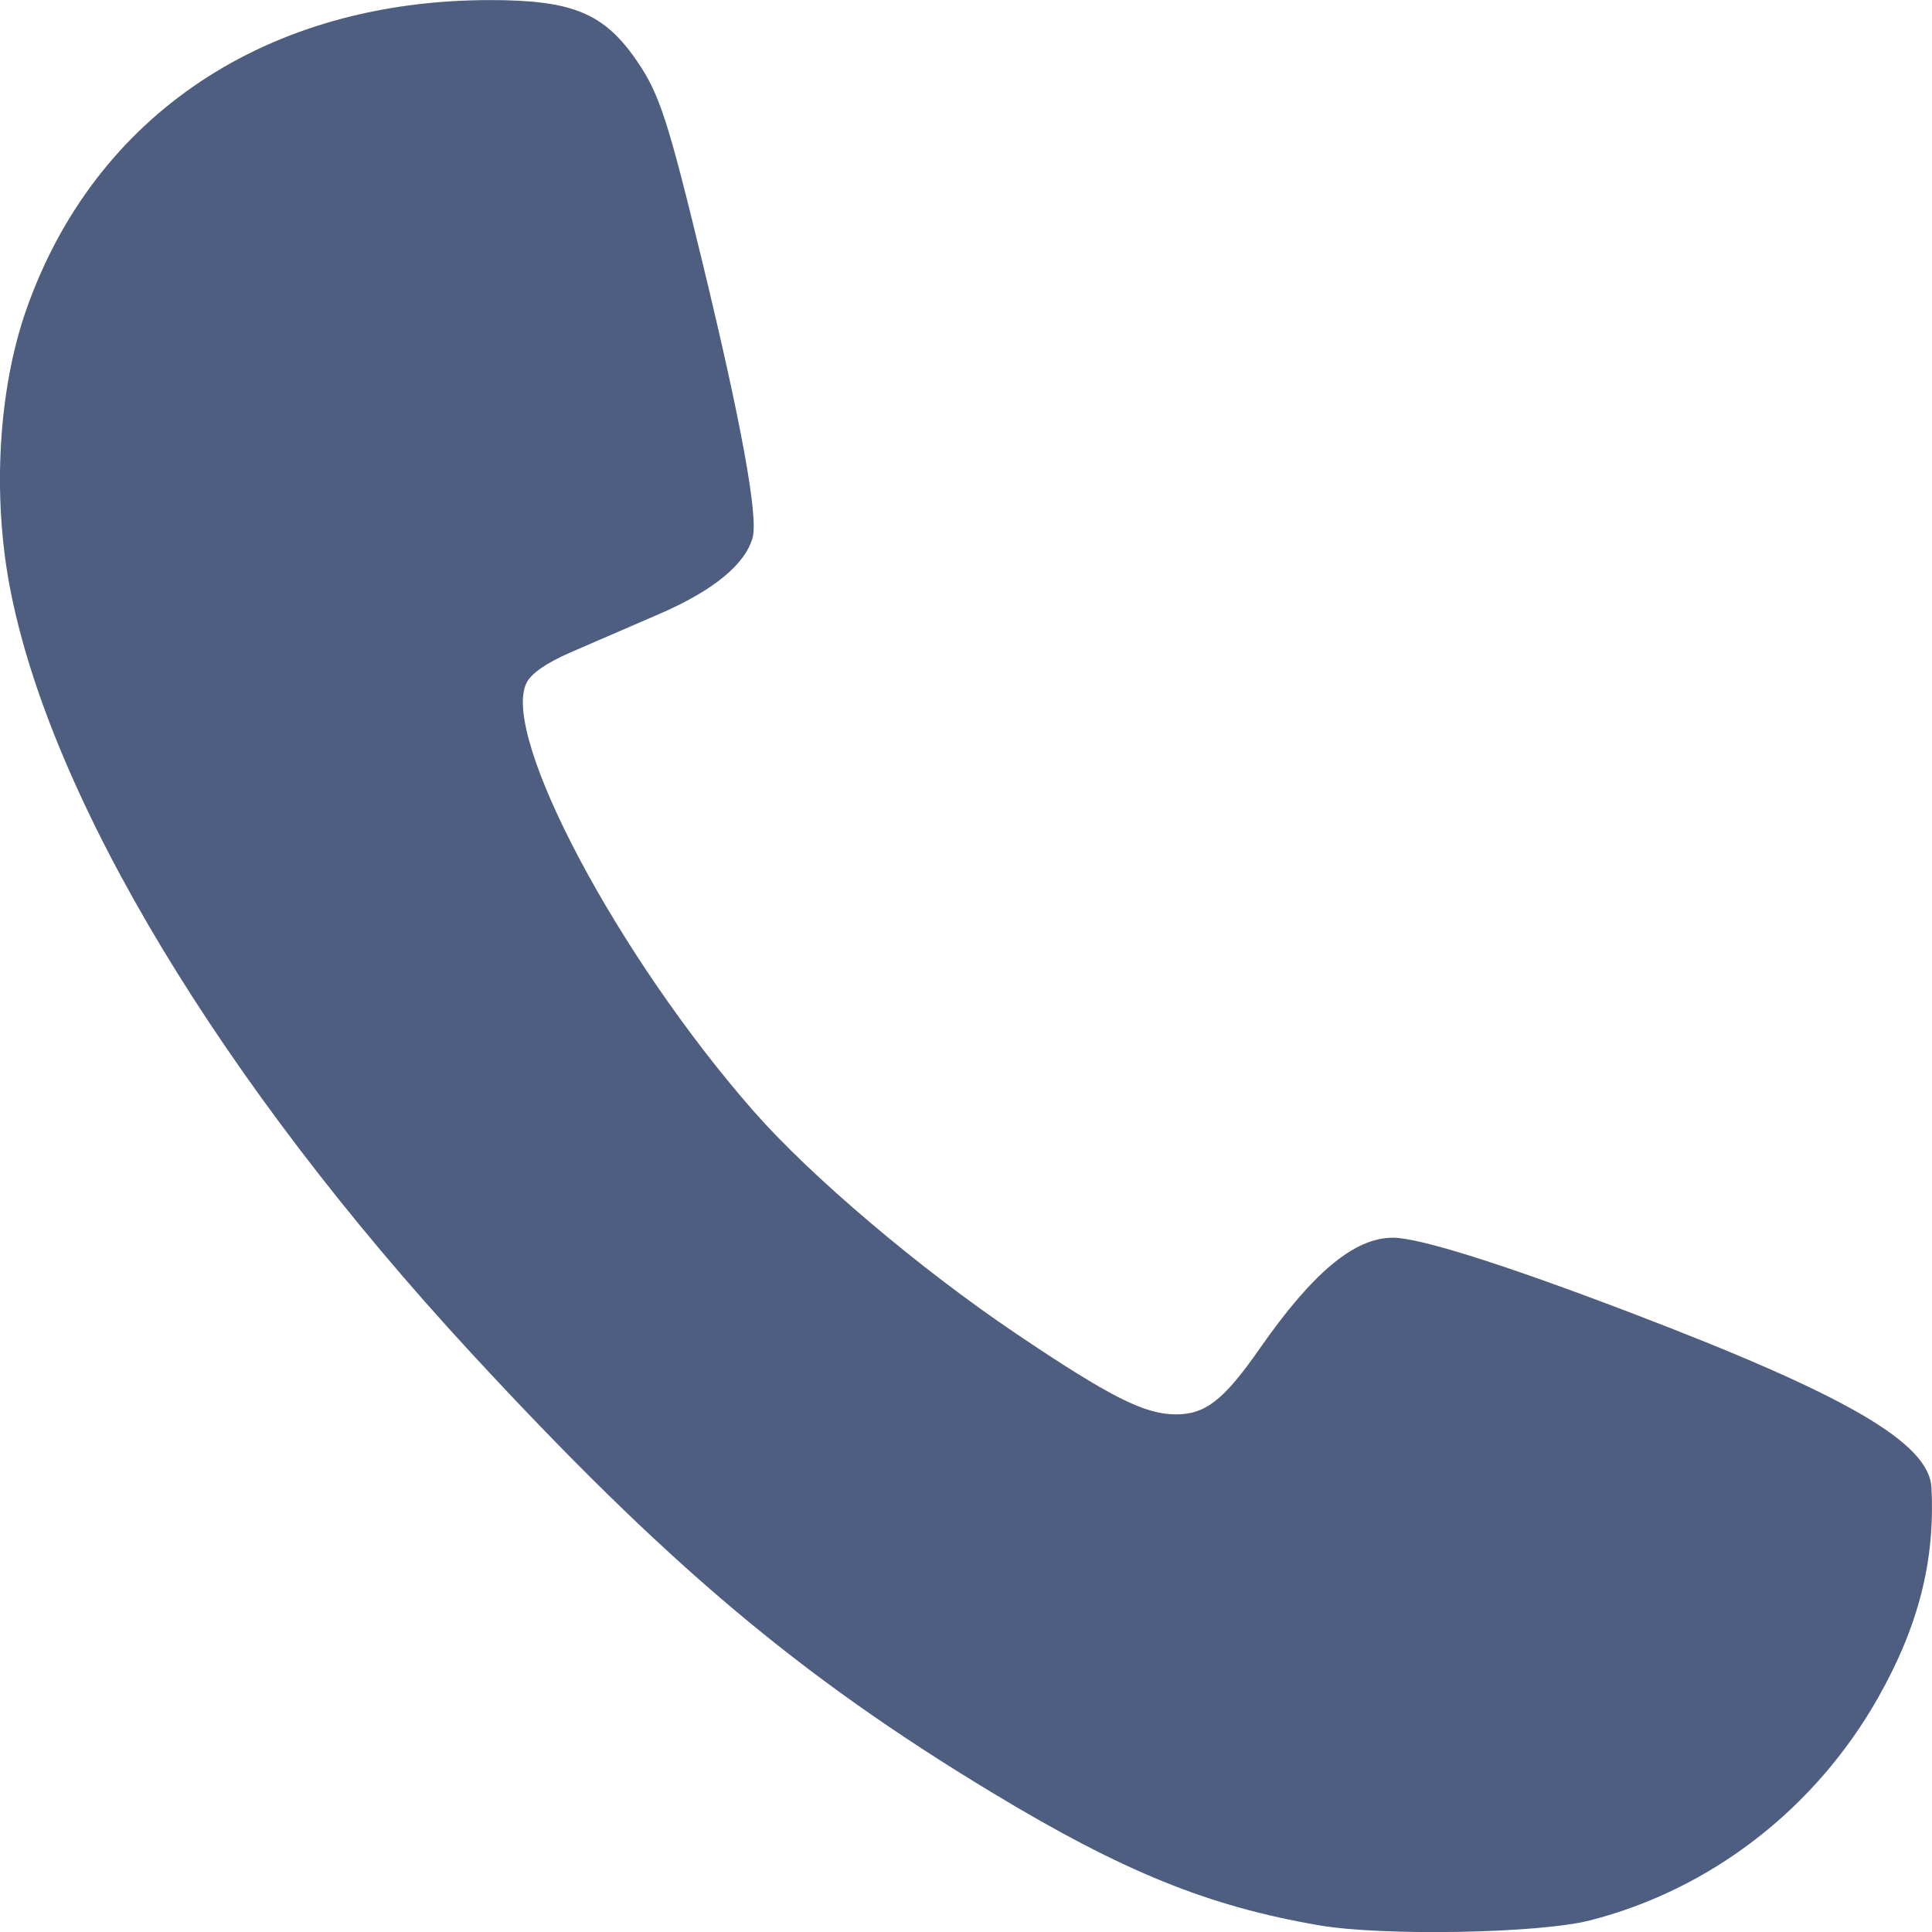
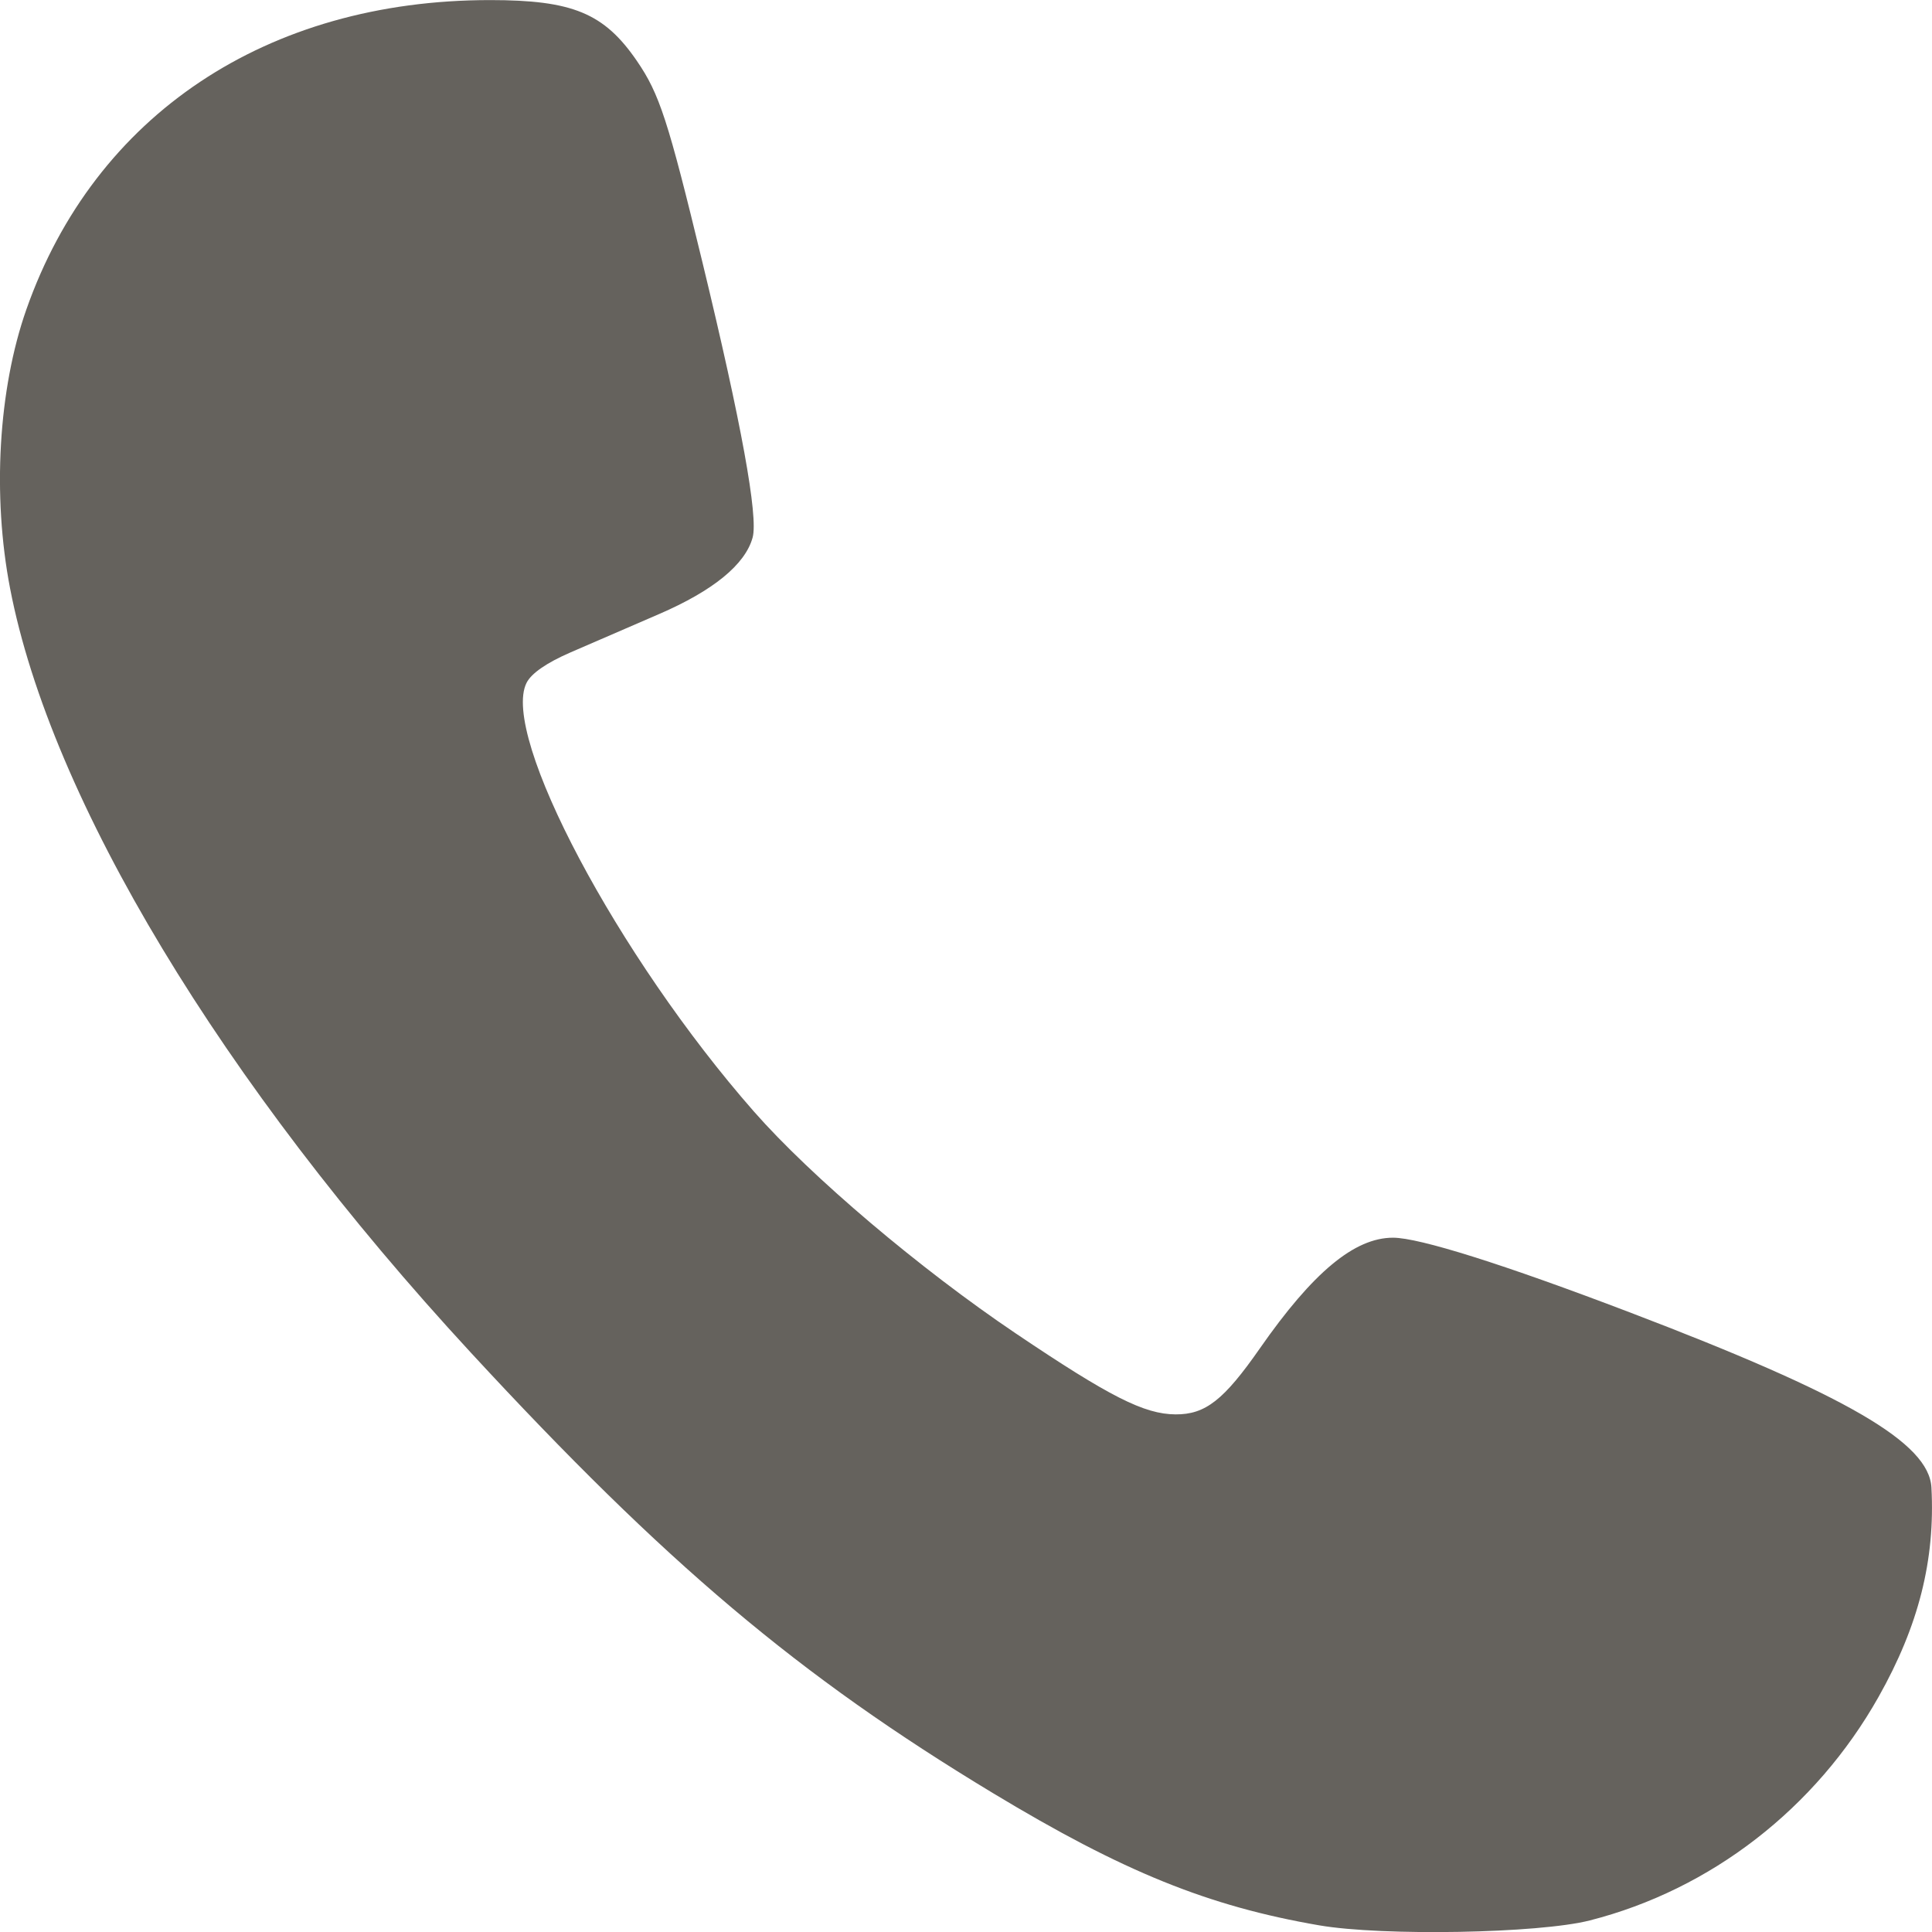
<svg xmlns="http://www.w3.org/2000/svg" width="100mm" height="100mm" version="1.1" viewBox="0 0 100 100" xml:space="preserve">
-   <g transform="translate(-65.544 -92.056)">
-     <path d="m133.82 191.71c-5.738-0.988-10.137-2.771-16.882-6.843-10.049-6.067-16.933-11.874-27.026-22.802-12.895-13.961-21.739-28.631-23.845-39.548-0.929-4.817-0.609-10.316 0.841-14.442 3.538-10.07 12.447-16.015 24.002-16.015 4.27 0 5.902 0.676 7.597 3.146 1.171 1.707 1.612 3.061 3.398 10.438 2.009 8.297 2.893 13.146 2.595 14.234-0.382 1.396-2.039 2.751-4.847 3.964-1.478 0.638-3.542 1.532-4.585 1.985-1.24 0.539-2.027 1.085-2.272 1.577-1.349 2.712 4.723 14.157 11.769 22.182 2.96 3.372 8.588 8.141 13.554 11.487 4.867 3.279 6.647 4.181 8.27 4.191 1.545 0.01 2.498-0.736 4.367-3.418 2.746-3.939 4.896-5.727 6.891-5.727 1.36 0 5.731 1.378 12.235 3.858 11.254 4.29 15.511 6.762 15.633 9.076 0.198 3.749-0.66 7.149-2.735 10.83-3.257 5.779-8.676 9.975-14.947 11.574-2.643 0.674-10.721 0.82-14.013 0.253z" fill="#4e5e80" stroke-width="1.129" />
+   <g transform="translate(-65.544 -92.056)" fill="#65625d">
+     <path d="m133.82 191.71c-5.738-0.988-10.137-2.771-16.882-6.843-10.049-6.067-16.933-11.874-27.026-22.802-12.895-13.961-21.739-28.631-23.845-39.548-0.929-4.817-0.609-10.316 0.841-14.442 3.538-10.07 12.447-16.015 24.002-16.015 4.27 0 5.902 0.676 7.597 3.146 1.171 1.707 1.612 3.061 3.398 10.438 2.009 8.297 2.893 13.146 2.595 14.234-0.382 1.396-2.039 2.751-4.847 3.964-1.478 0.638-3.542 1.532-4.585 1.985-1.24 0.539-2.027 1.085-2.272 1.577-1.349 2.712 4.723 14.157 11.769 22.182 2.96 3.372 8.588 8.141 13.554 11.487 4.867 3.279 6.647 4.181 8.27 4.191 1.545 0.01 2.498-0.736 4.367-3.418 2.746-3.939 4.896-5.727 6.891-5.727 1.36 0 5.731 1.378 12.235 3.858 11.254 4.29 15.511 6.762 15.633 9.076 0.198 3.749-0.66 7.149-2.735 10.83-3.257 5.779-8.676 9.975-14.947 11.574-2.643 0.674-10.721 0.82-14.013 0.253z" fill="#65625d" stroke-width="1.129" />
  </g>
</svg>
